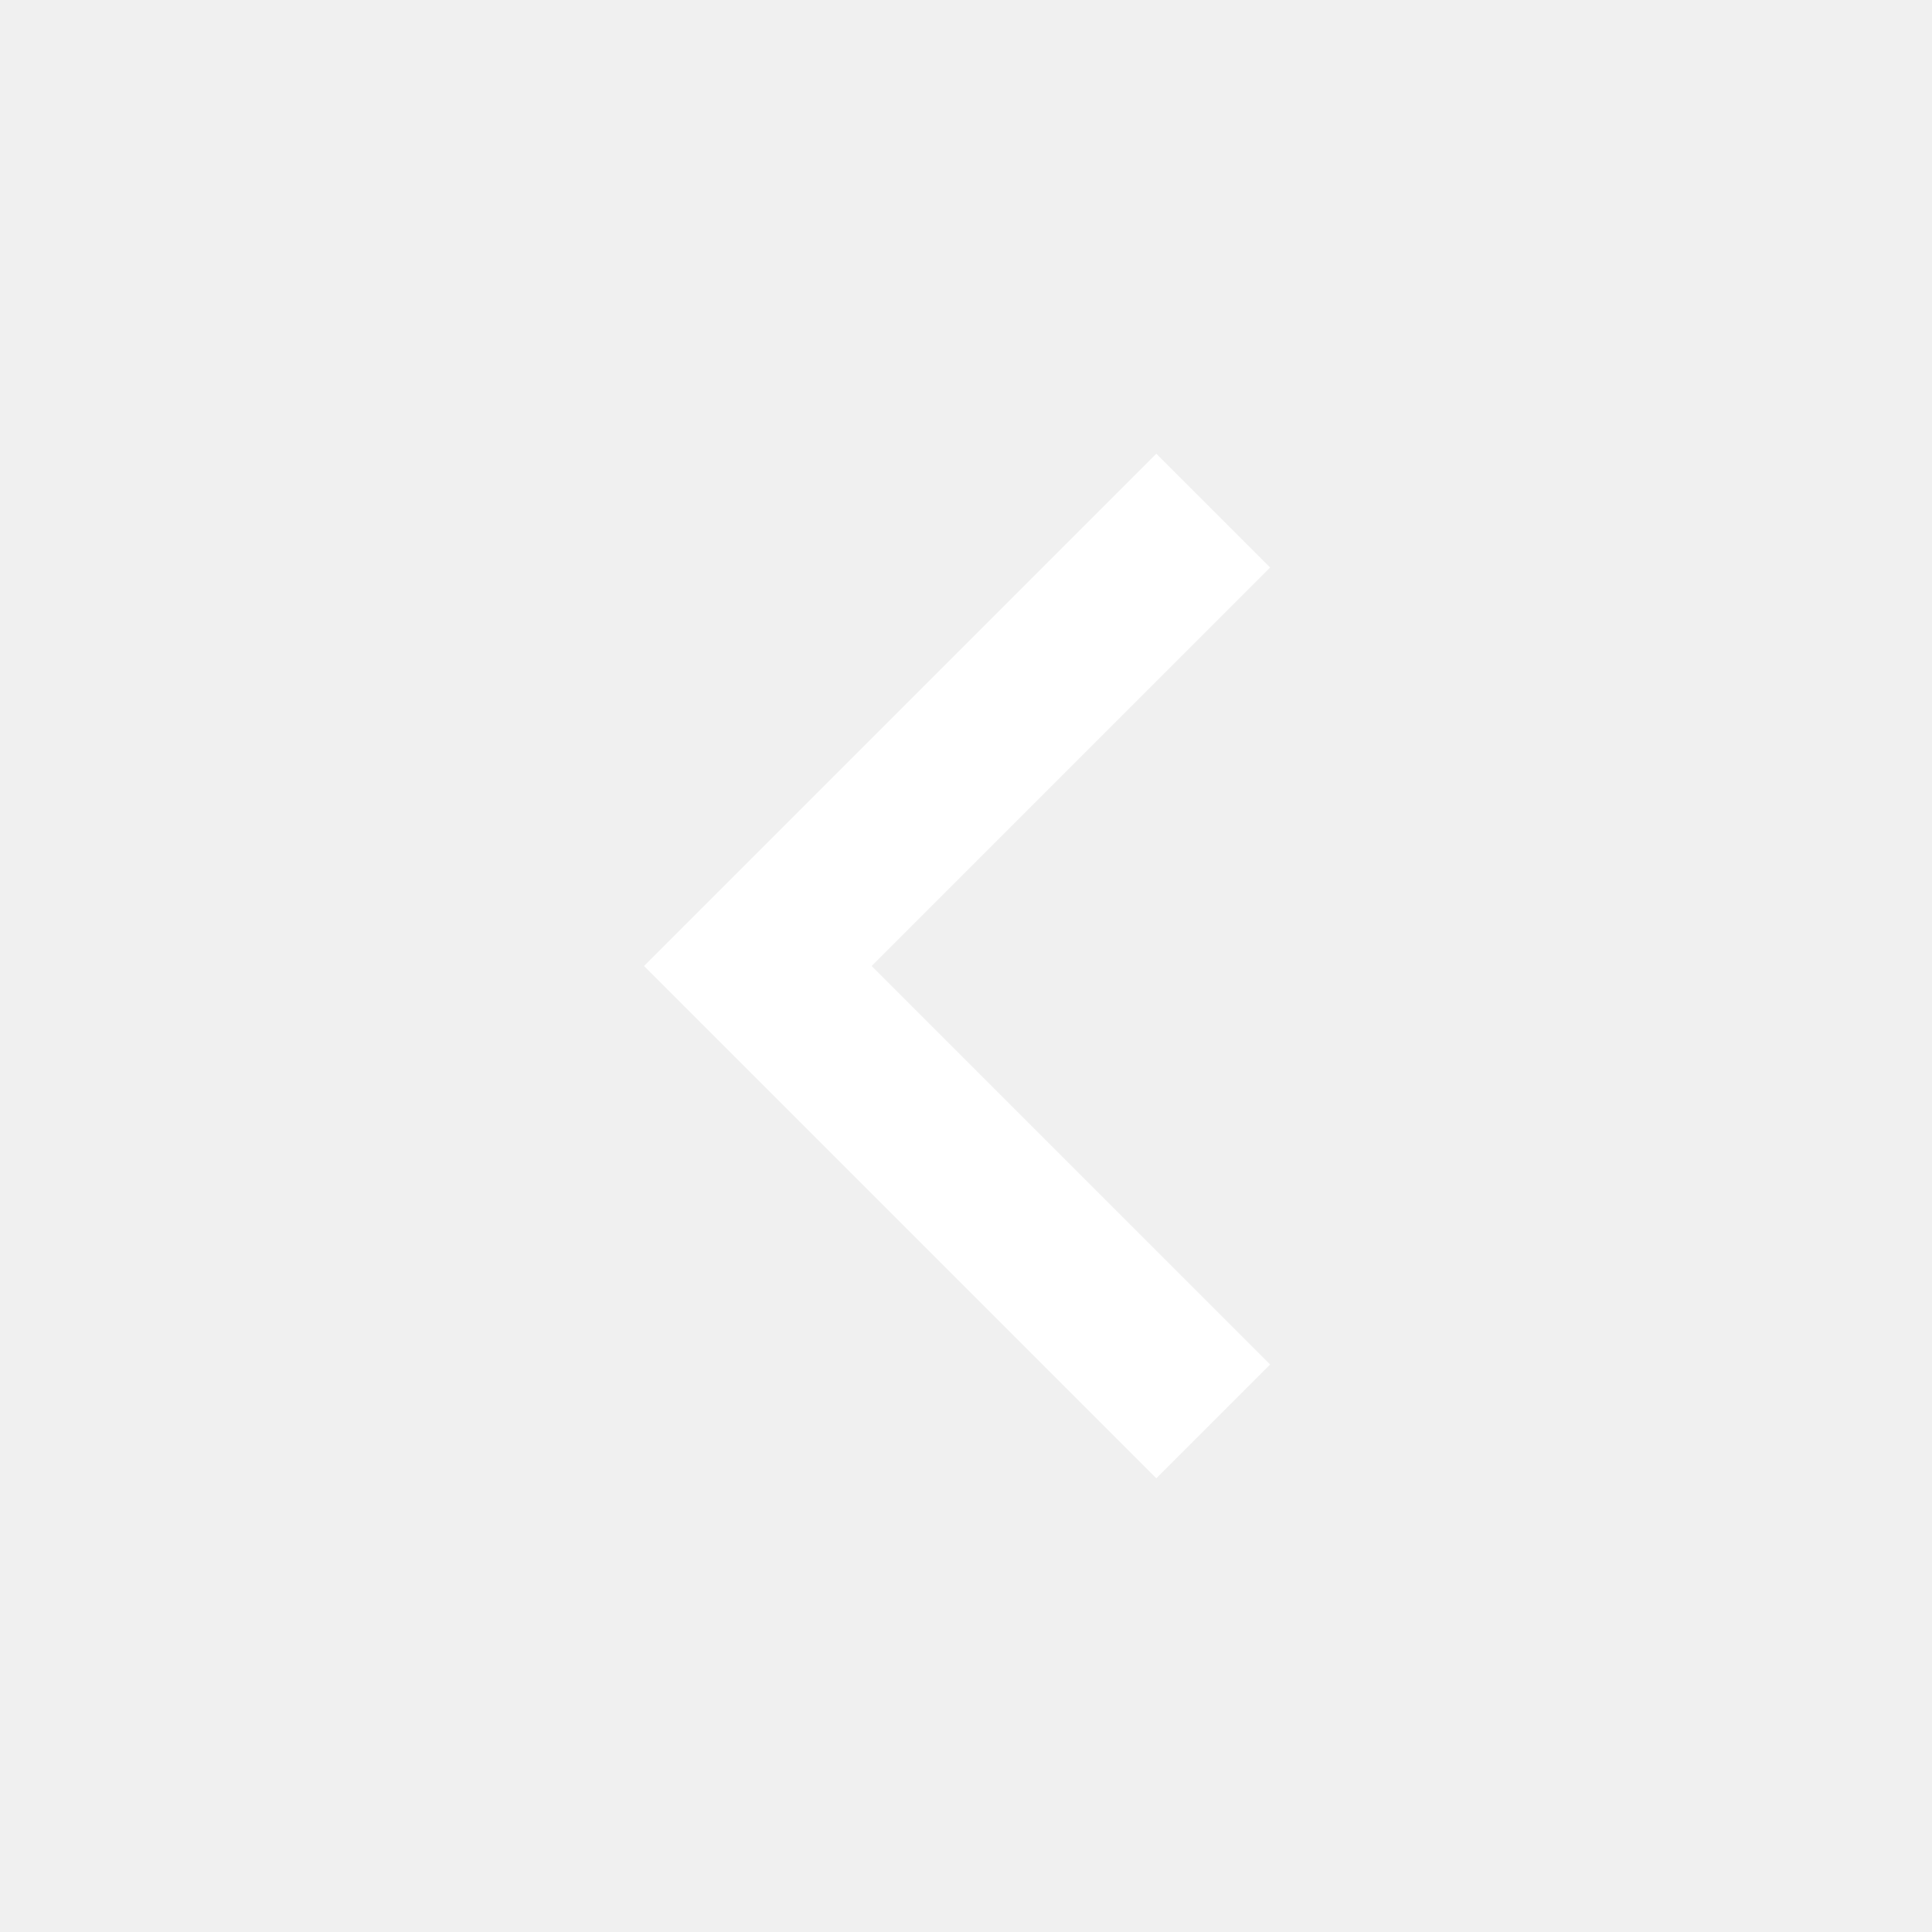
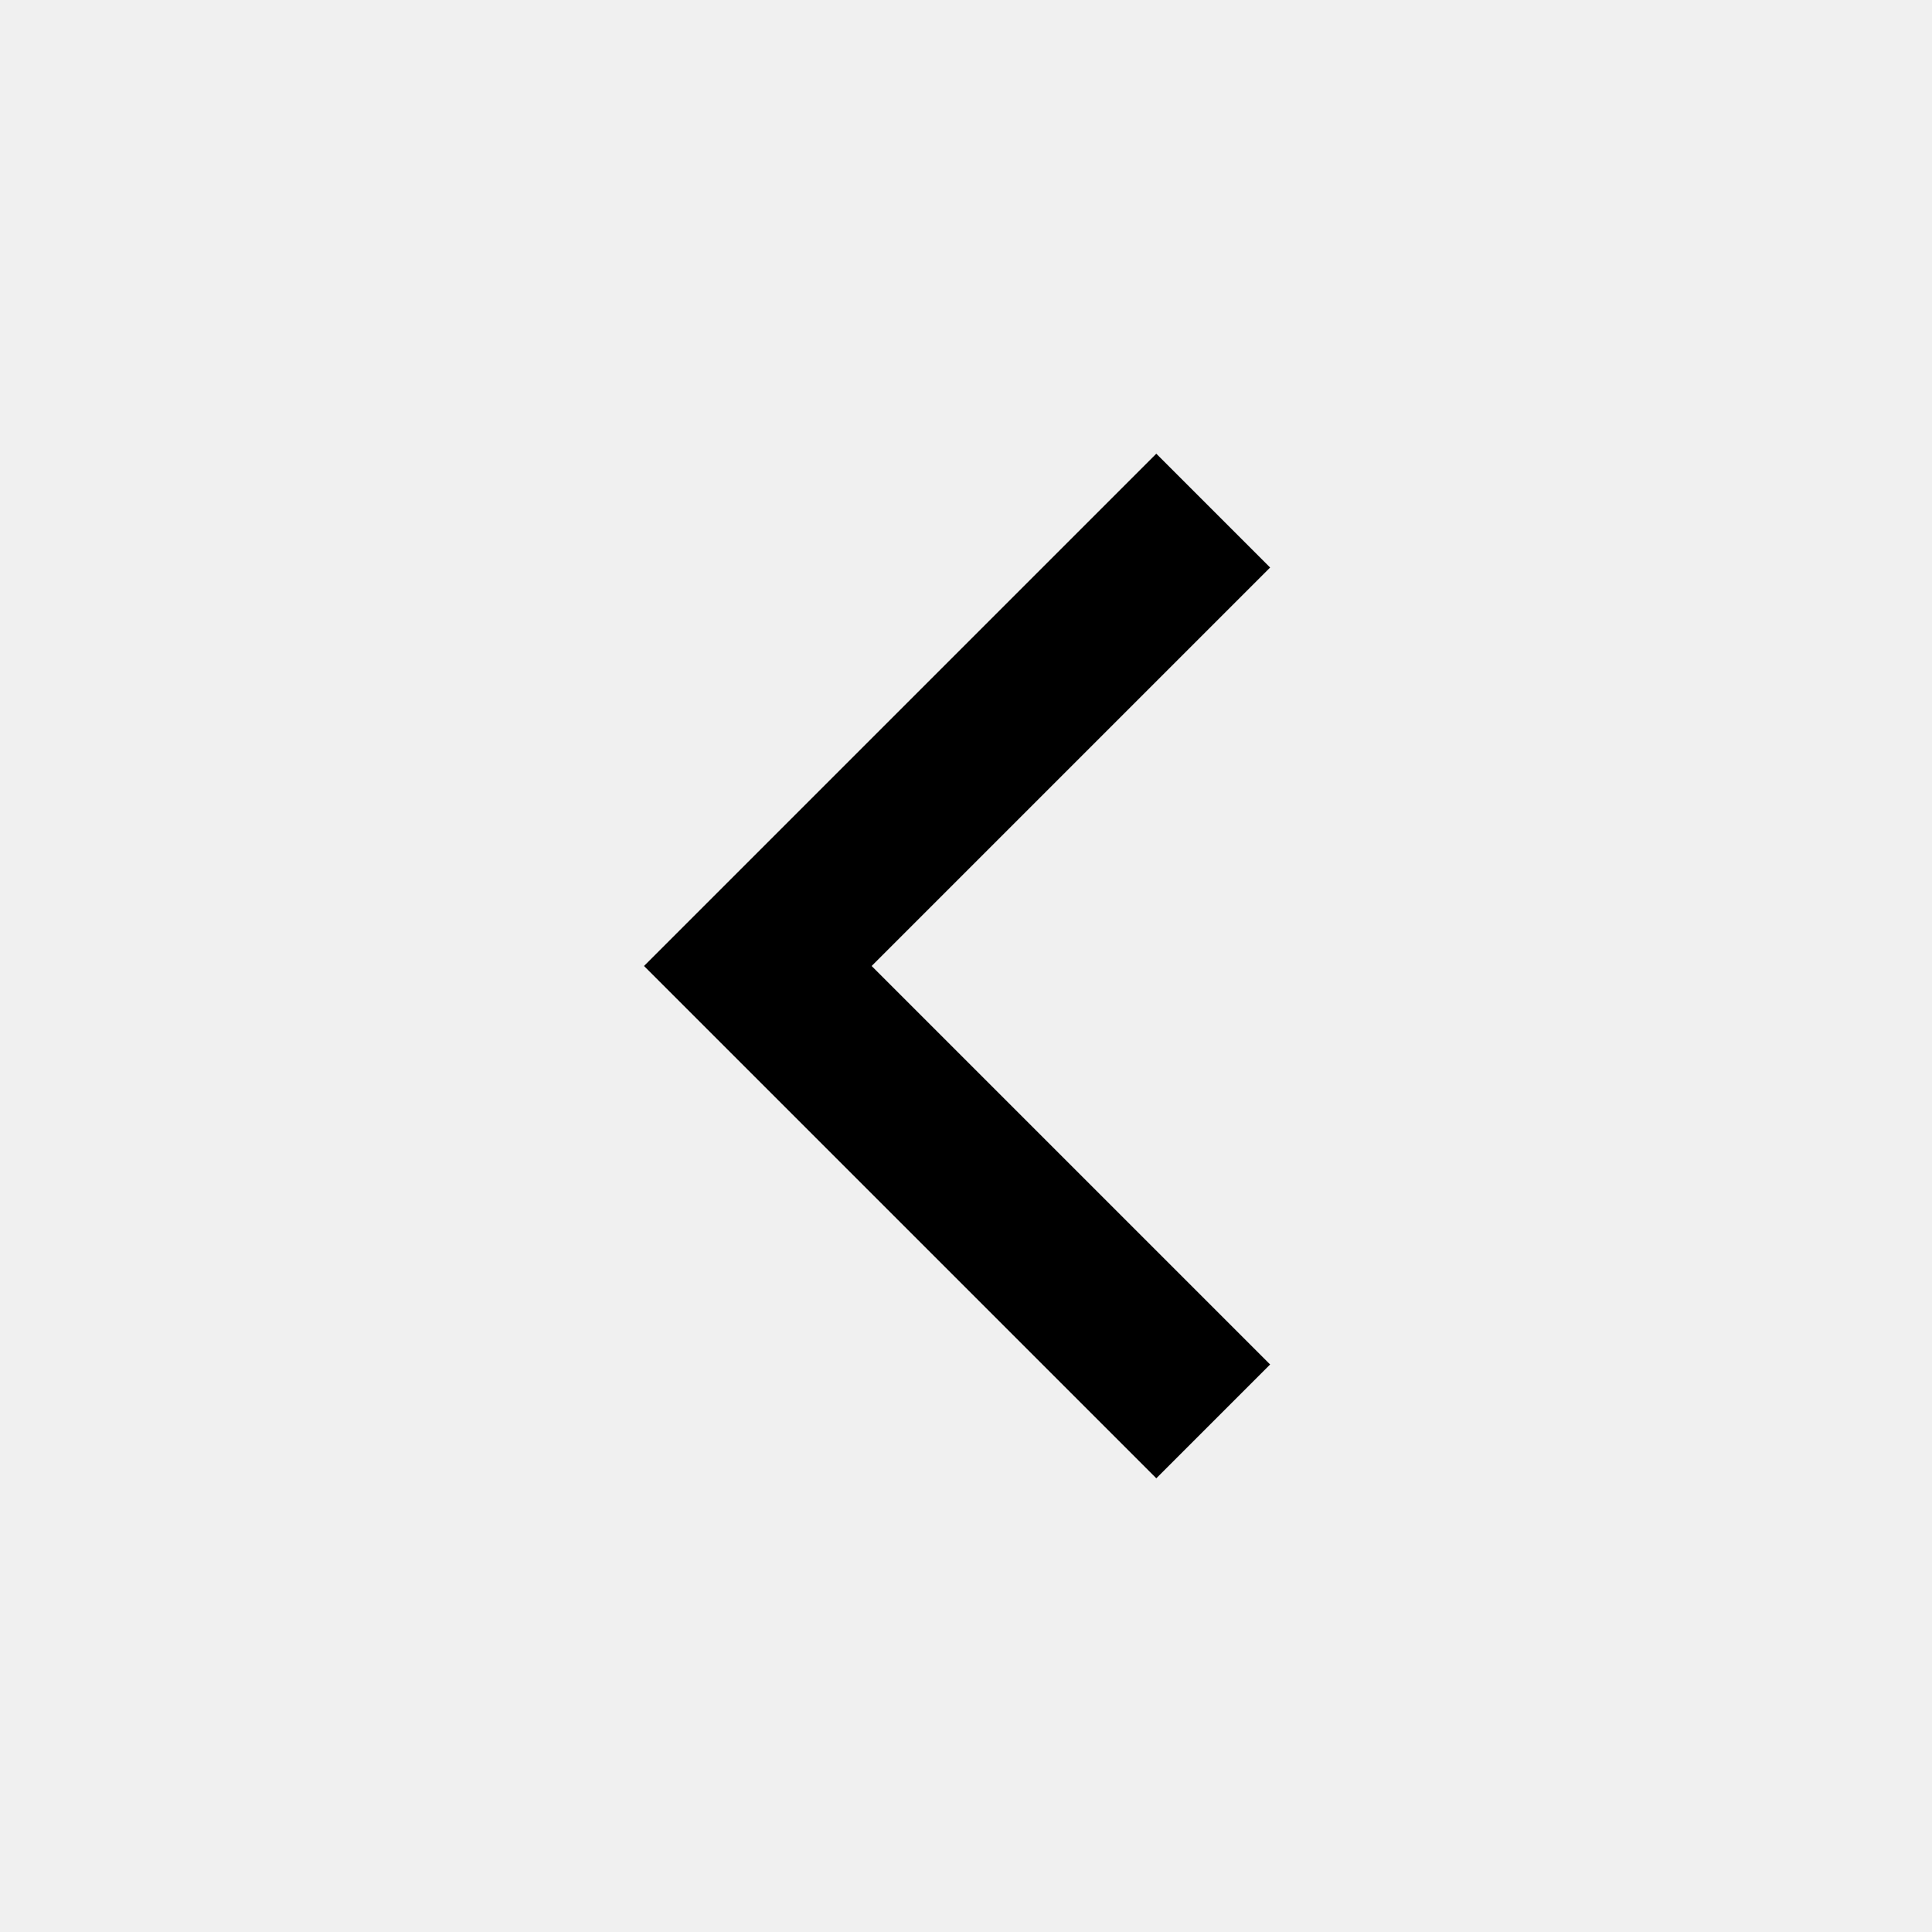
<svg xmlns="http://www.w3.org/2000/svg" width="24" height="24" viewBox="0 0 24 24" fill="none">
-   <path d="M10.828 12L15.778 16.95L14.364 18.364L8 12L14.364 5.636L15.778 7.05L10.828 12Z" fill="white" />
+   <path d="M10.828 12L15.778 16.95L14.364 18.364L8 12L14.364 5.636L15.778 7.05L10.828 12Z" fill="currentColor" />
</svg>
